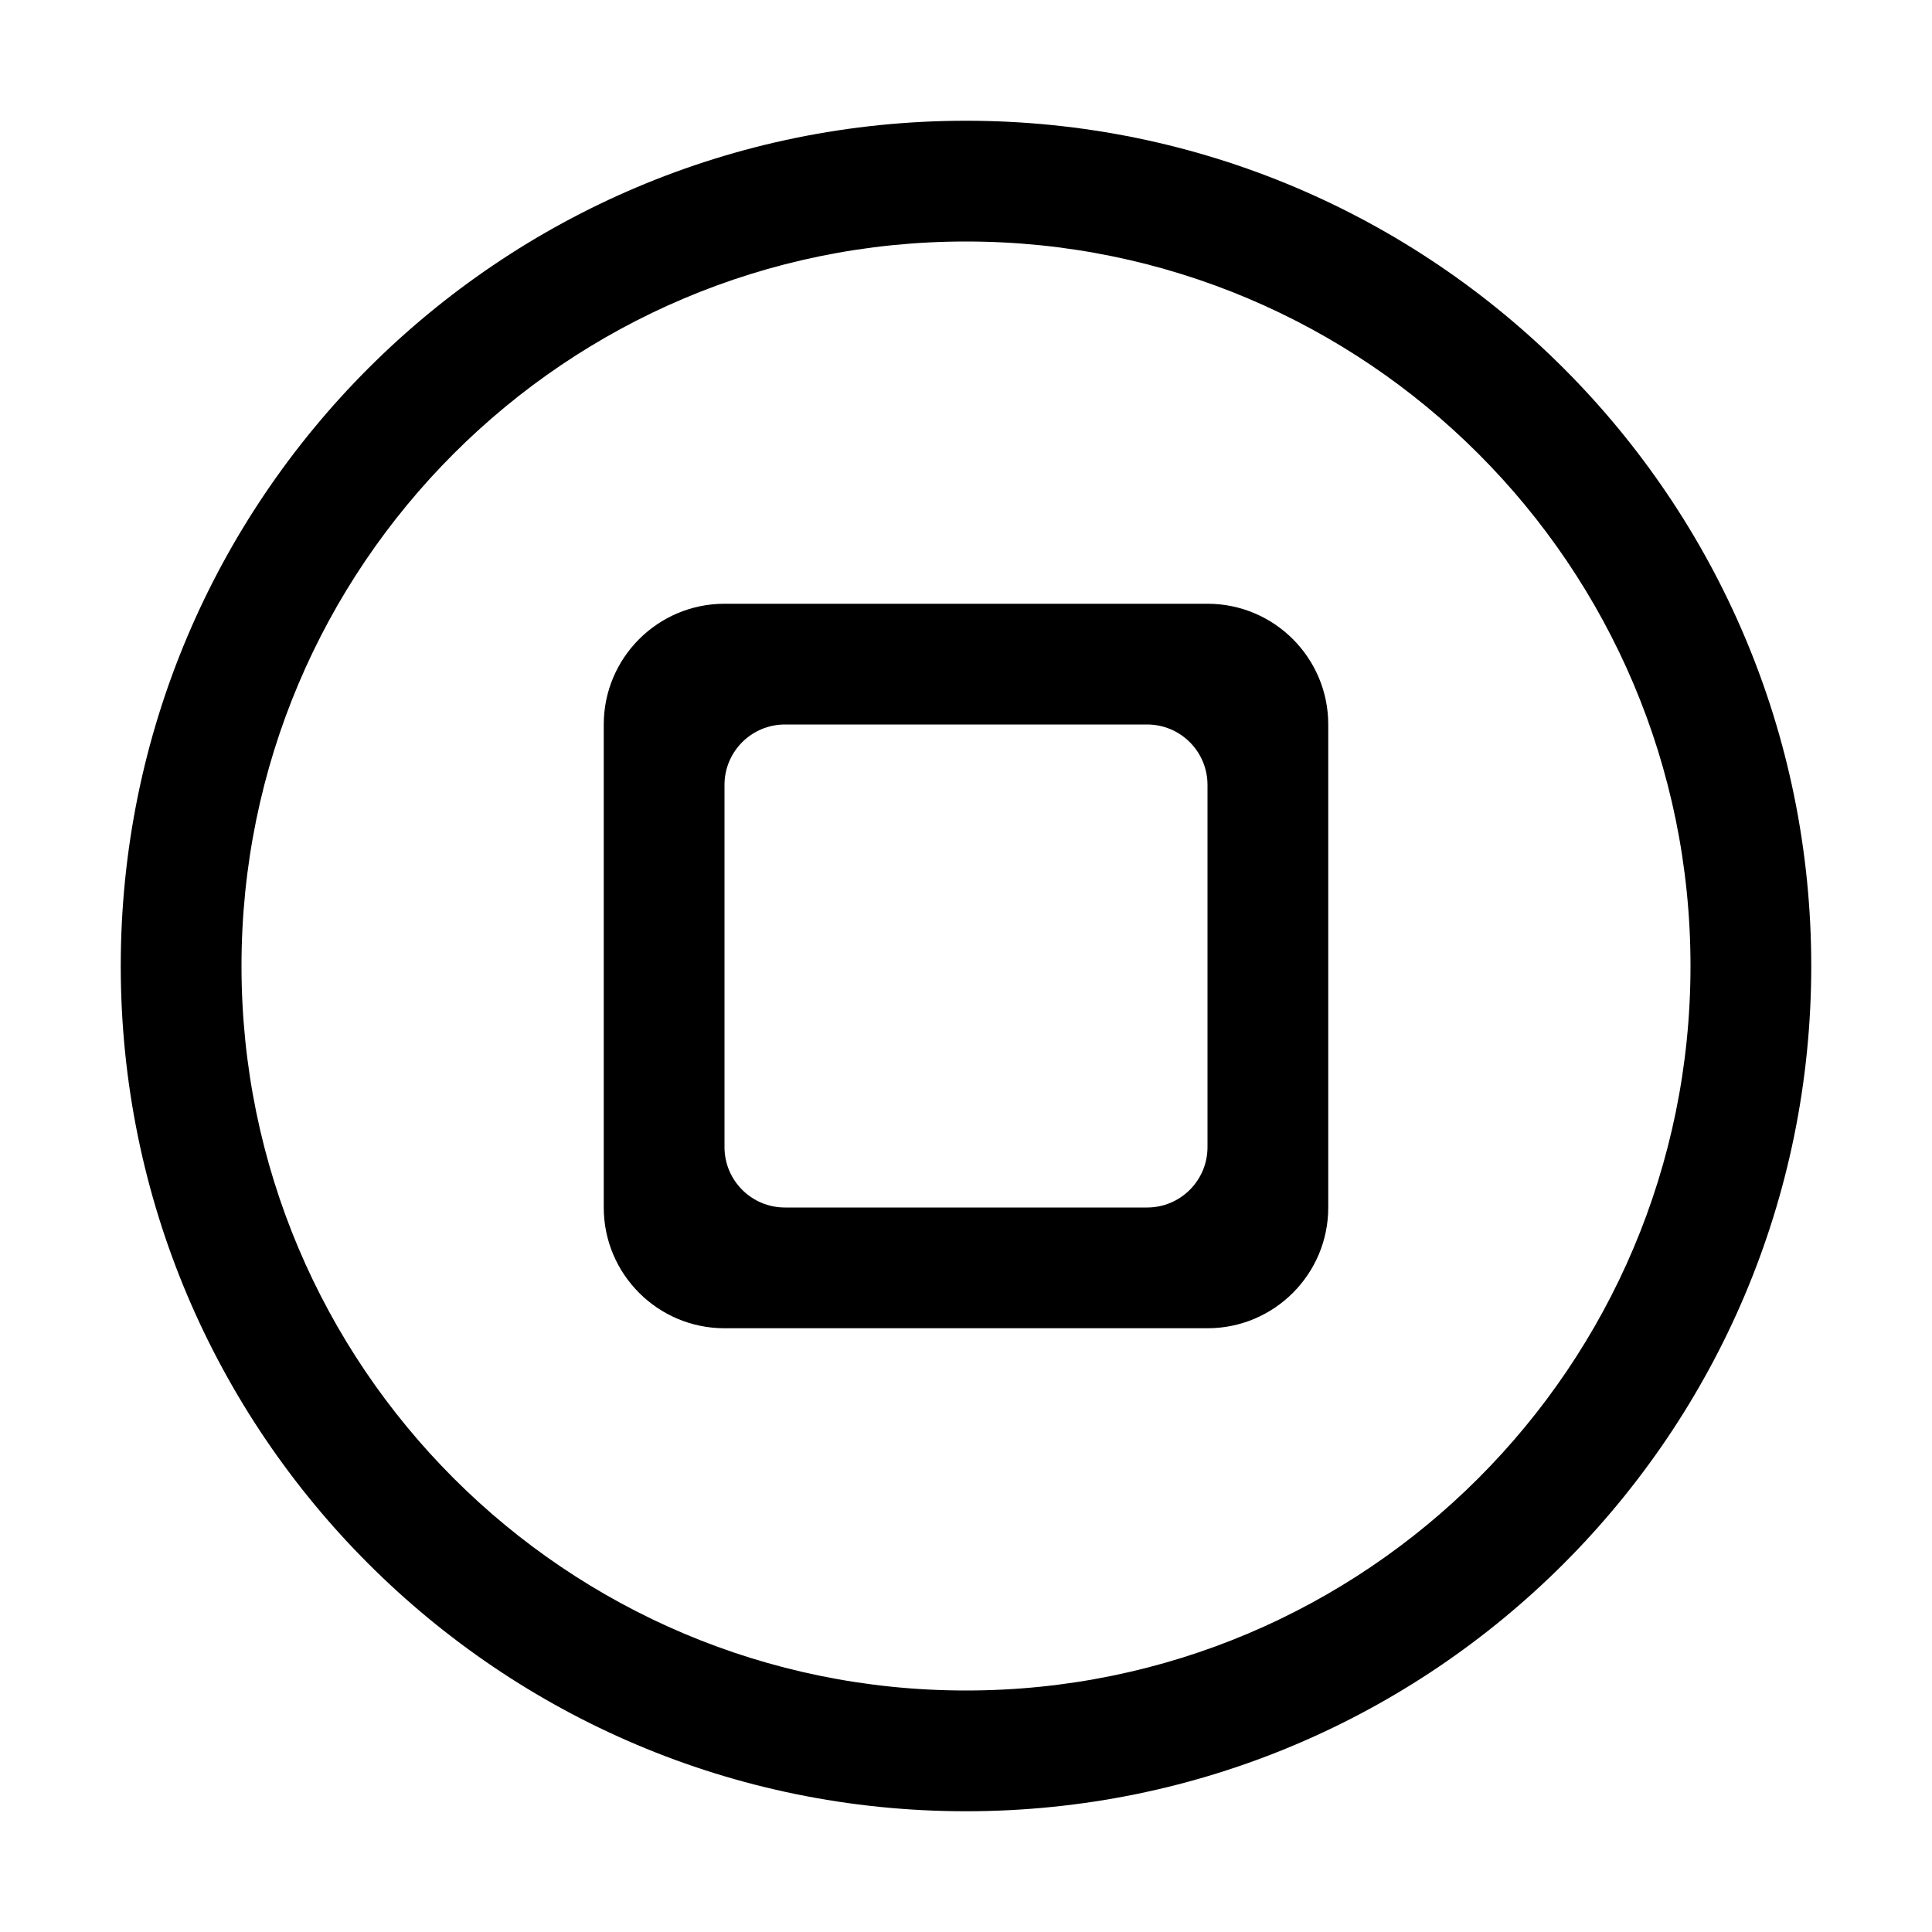
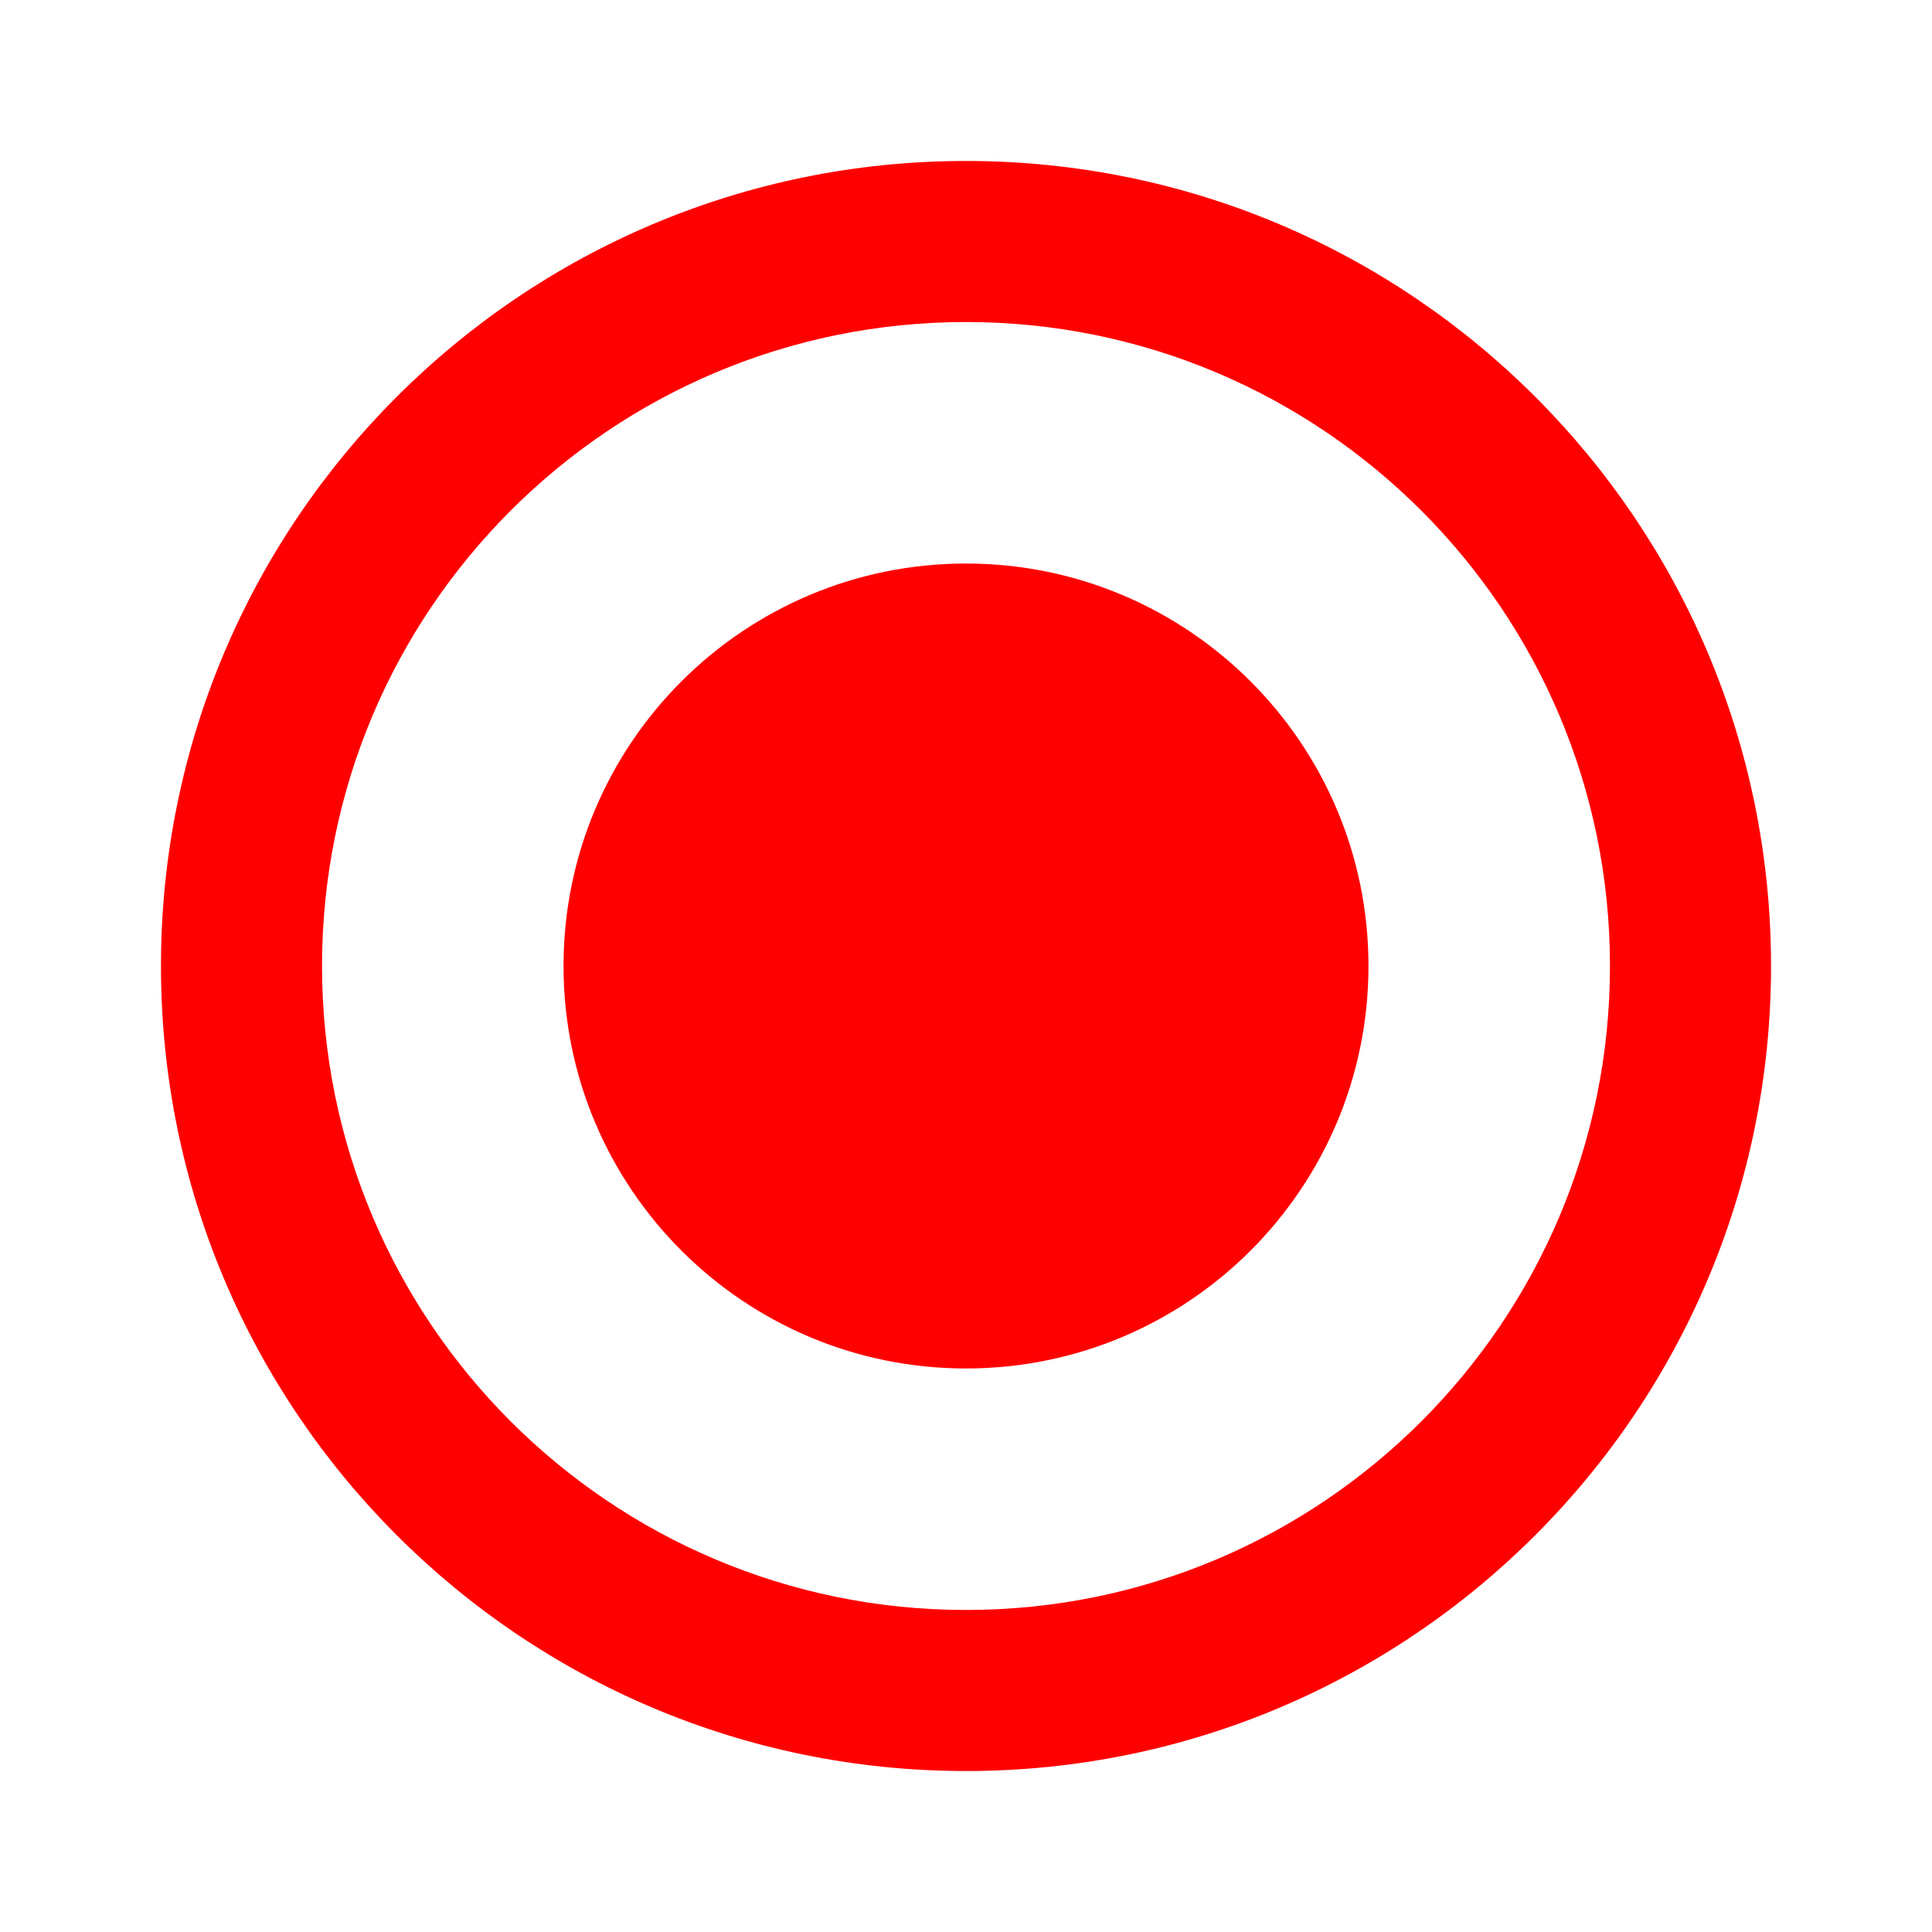
- <svg xmlns="http://www.w3.org/2000/svg" width="24" height="24" viewBox="0 0 24 24">
-   <path fill-rule="evenodd" clip-rule="evenodd" d="M7.5 9C7.5 8.172 8.172 7.5 9 7.5H15C15.828 7.5 16.5 8.172 16.5 9V15C16.5 15.828 15.828 16.5 15 16.5H9C8.172 16.5 7.5 15.828 7.5 15V9ZM14.25 9C14.664 9 15 9.336 15 9.75V14.25C15 14.664 14.664 15 14.25 15H9.75C9.336 15 9 14.664 9 14.25V9.75C9 9.336 9.336 9 9.75 9H14.25Z" />
-   <path fill-rule="evenodd" clip-rule="evenodd" d="M22.5 12C22.5 17.799 17.799 22.5 12 22.5C6.201 22.5 1.5 17.799 1.5 12C1.5 6.201 6.201 1.5 12 1.5C17.799 1.5 22.5 6.201 22.5 12ZM21 12C21 16.971 16.971 21 12 21C7.029 21 3 16.971 3 12C3 7.029 7.029 3 12 3C16.971 3 21 7.029 21 12Z" />
+ <svg xmlns="http://www.w3.org/2000/svg" aria-hidden="true" height="24" width="24" viewBox="0 0 22 22">
+   <path fill-rule="evenodd" fill="red" clip-rule="evenodd" d="M11 20.167a9.167 9.167 0 1 1 0-18.334 9.167 9.167 0 0 1 0 18.334Zm0-1.834a7.333 7.333 0 1 0 0-14.666 7.333 7.333 0 0 0 0 14.666ZM15.583 11a4.583 4.583 0 1 1-9.166 0 4.583 4.583 0 0 1 9.166 0Z" />
</svg>
